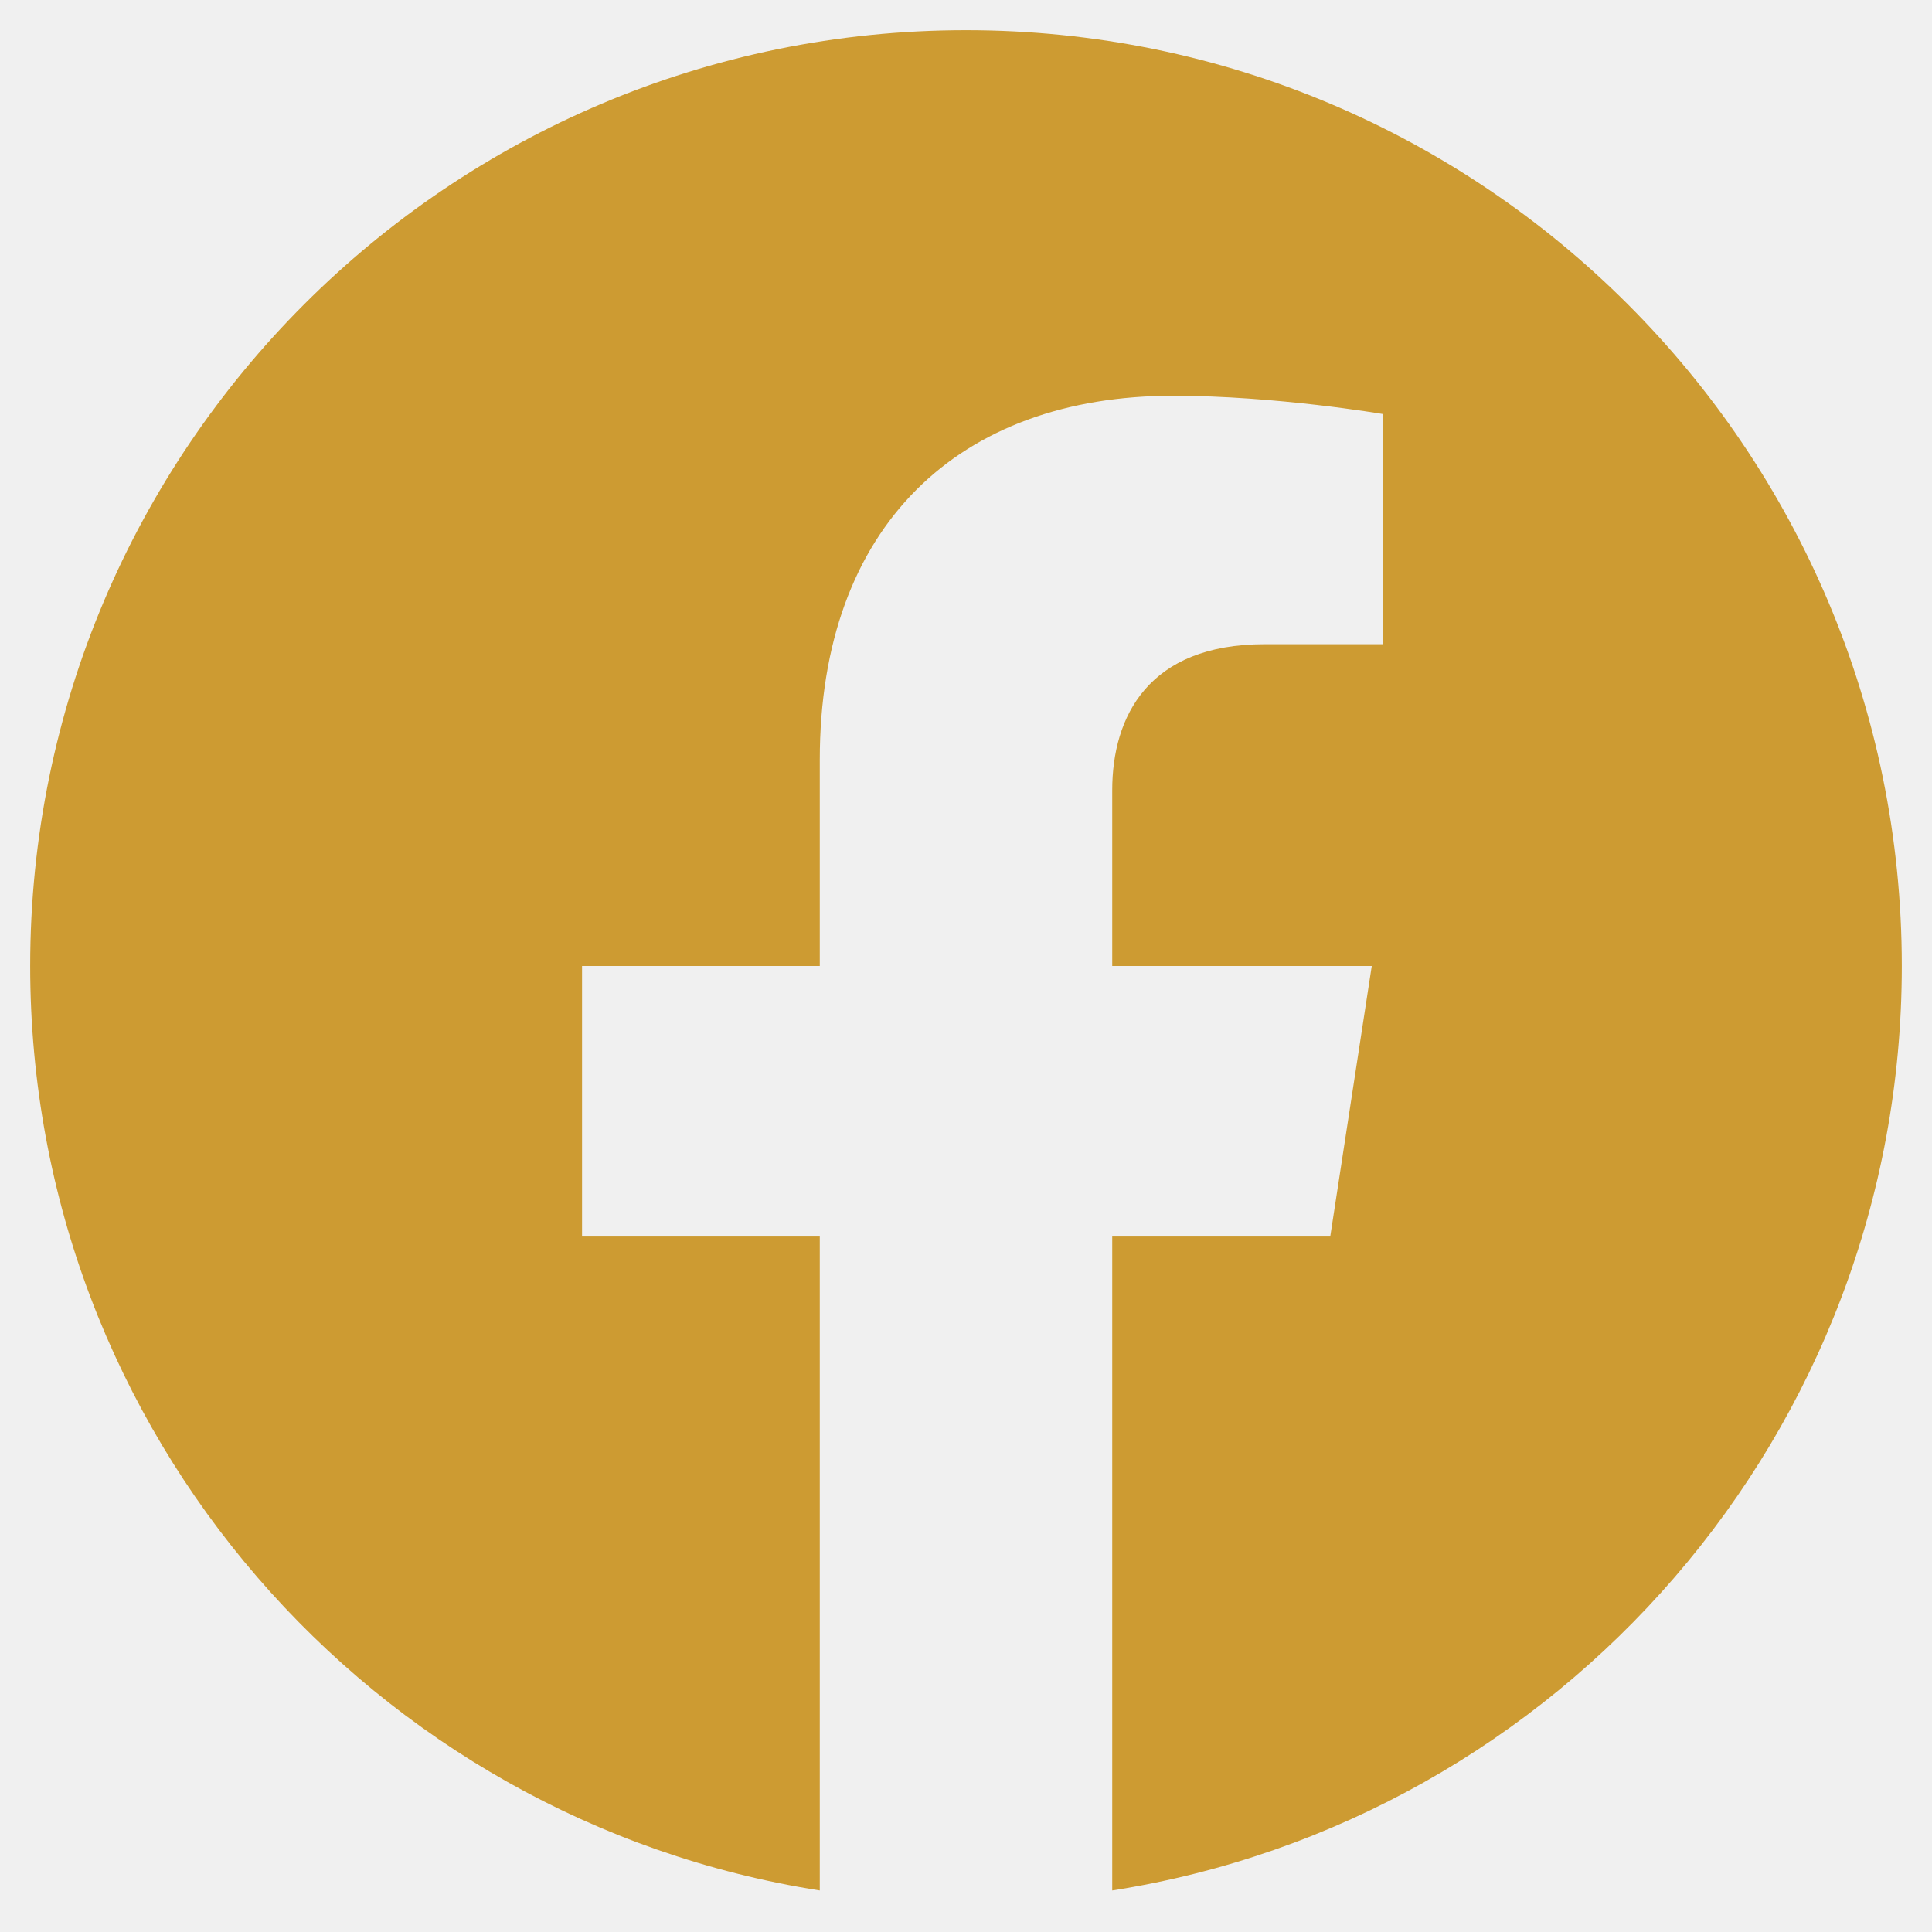
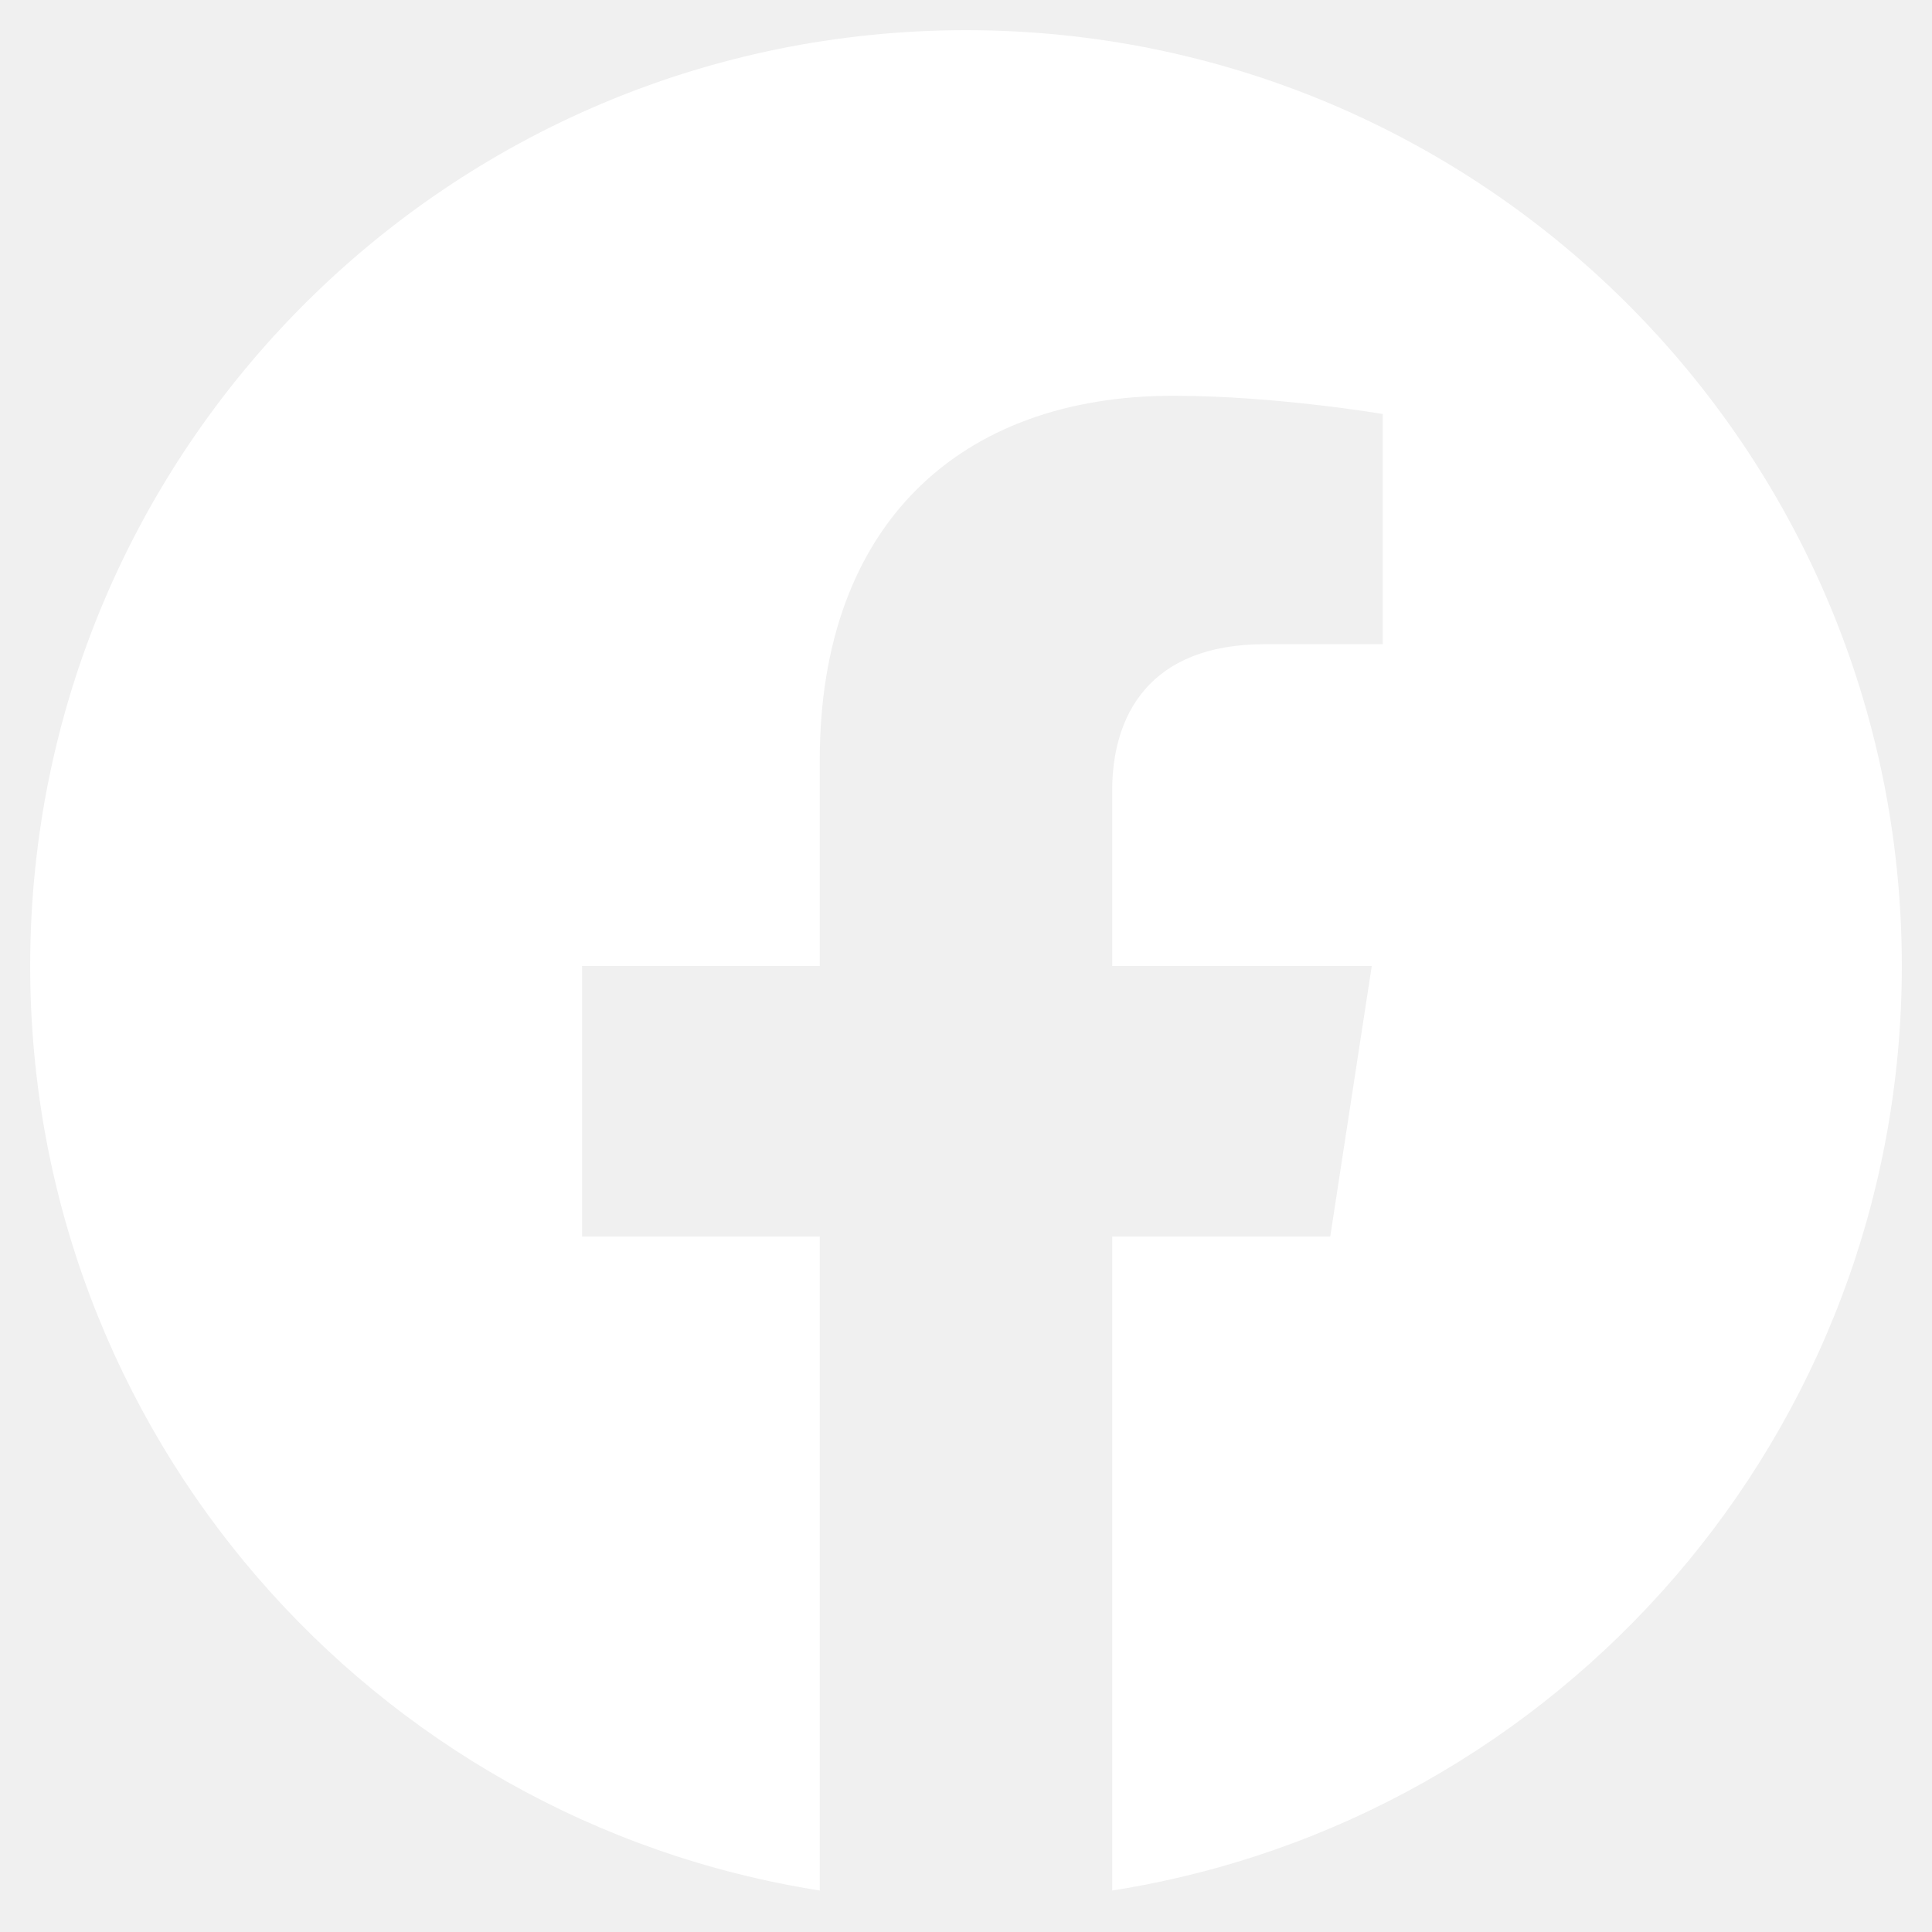
<svg xmlns="http://www.w3.org/2000/svg" height="1em" viewBox="0 0 512 512">
-   <style>svg{fill:#cd9b32}</style>
+   <style>svg{fill:#ffffff}</style>
  <path d="M504 256C504 119 393 8 256 8S8 119 8 256c0 123.78 90.69 226.38 209.25 245V327.69h-63V256h63v-54.64c0-62.15 37-96.48 93.67-96.48 27.14 0 55.52 4.84 55.52 4.84v61h-31.28c-30.8 0-40.41 19.12-40.41 38.73V256h68.78l-11 71.69h-57.78V501C413.31 482.38 504 379.78 504 256z" />
</svg>
